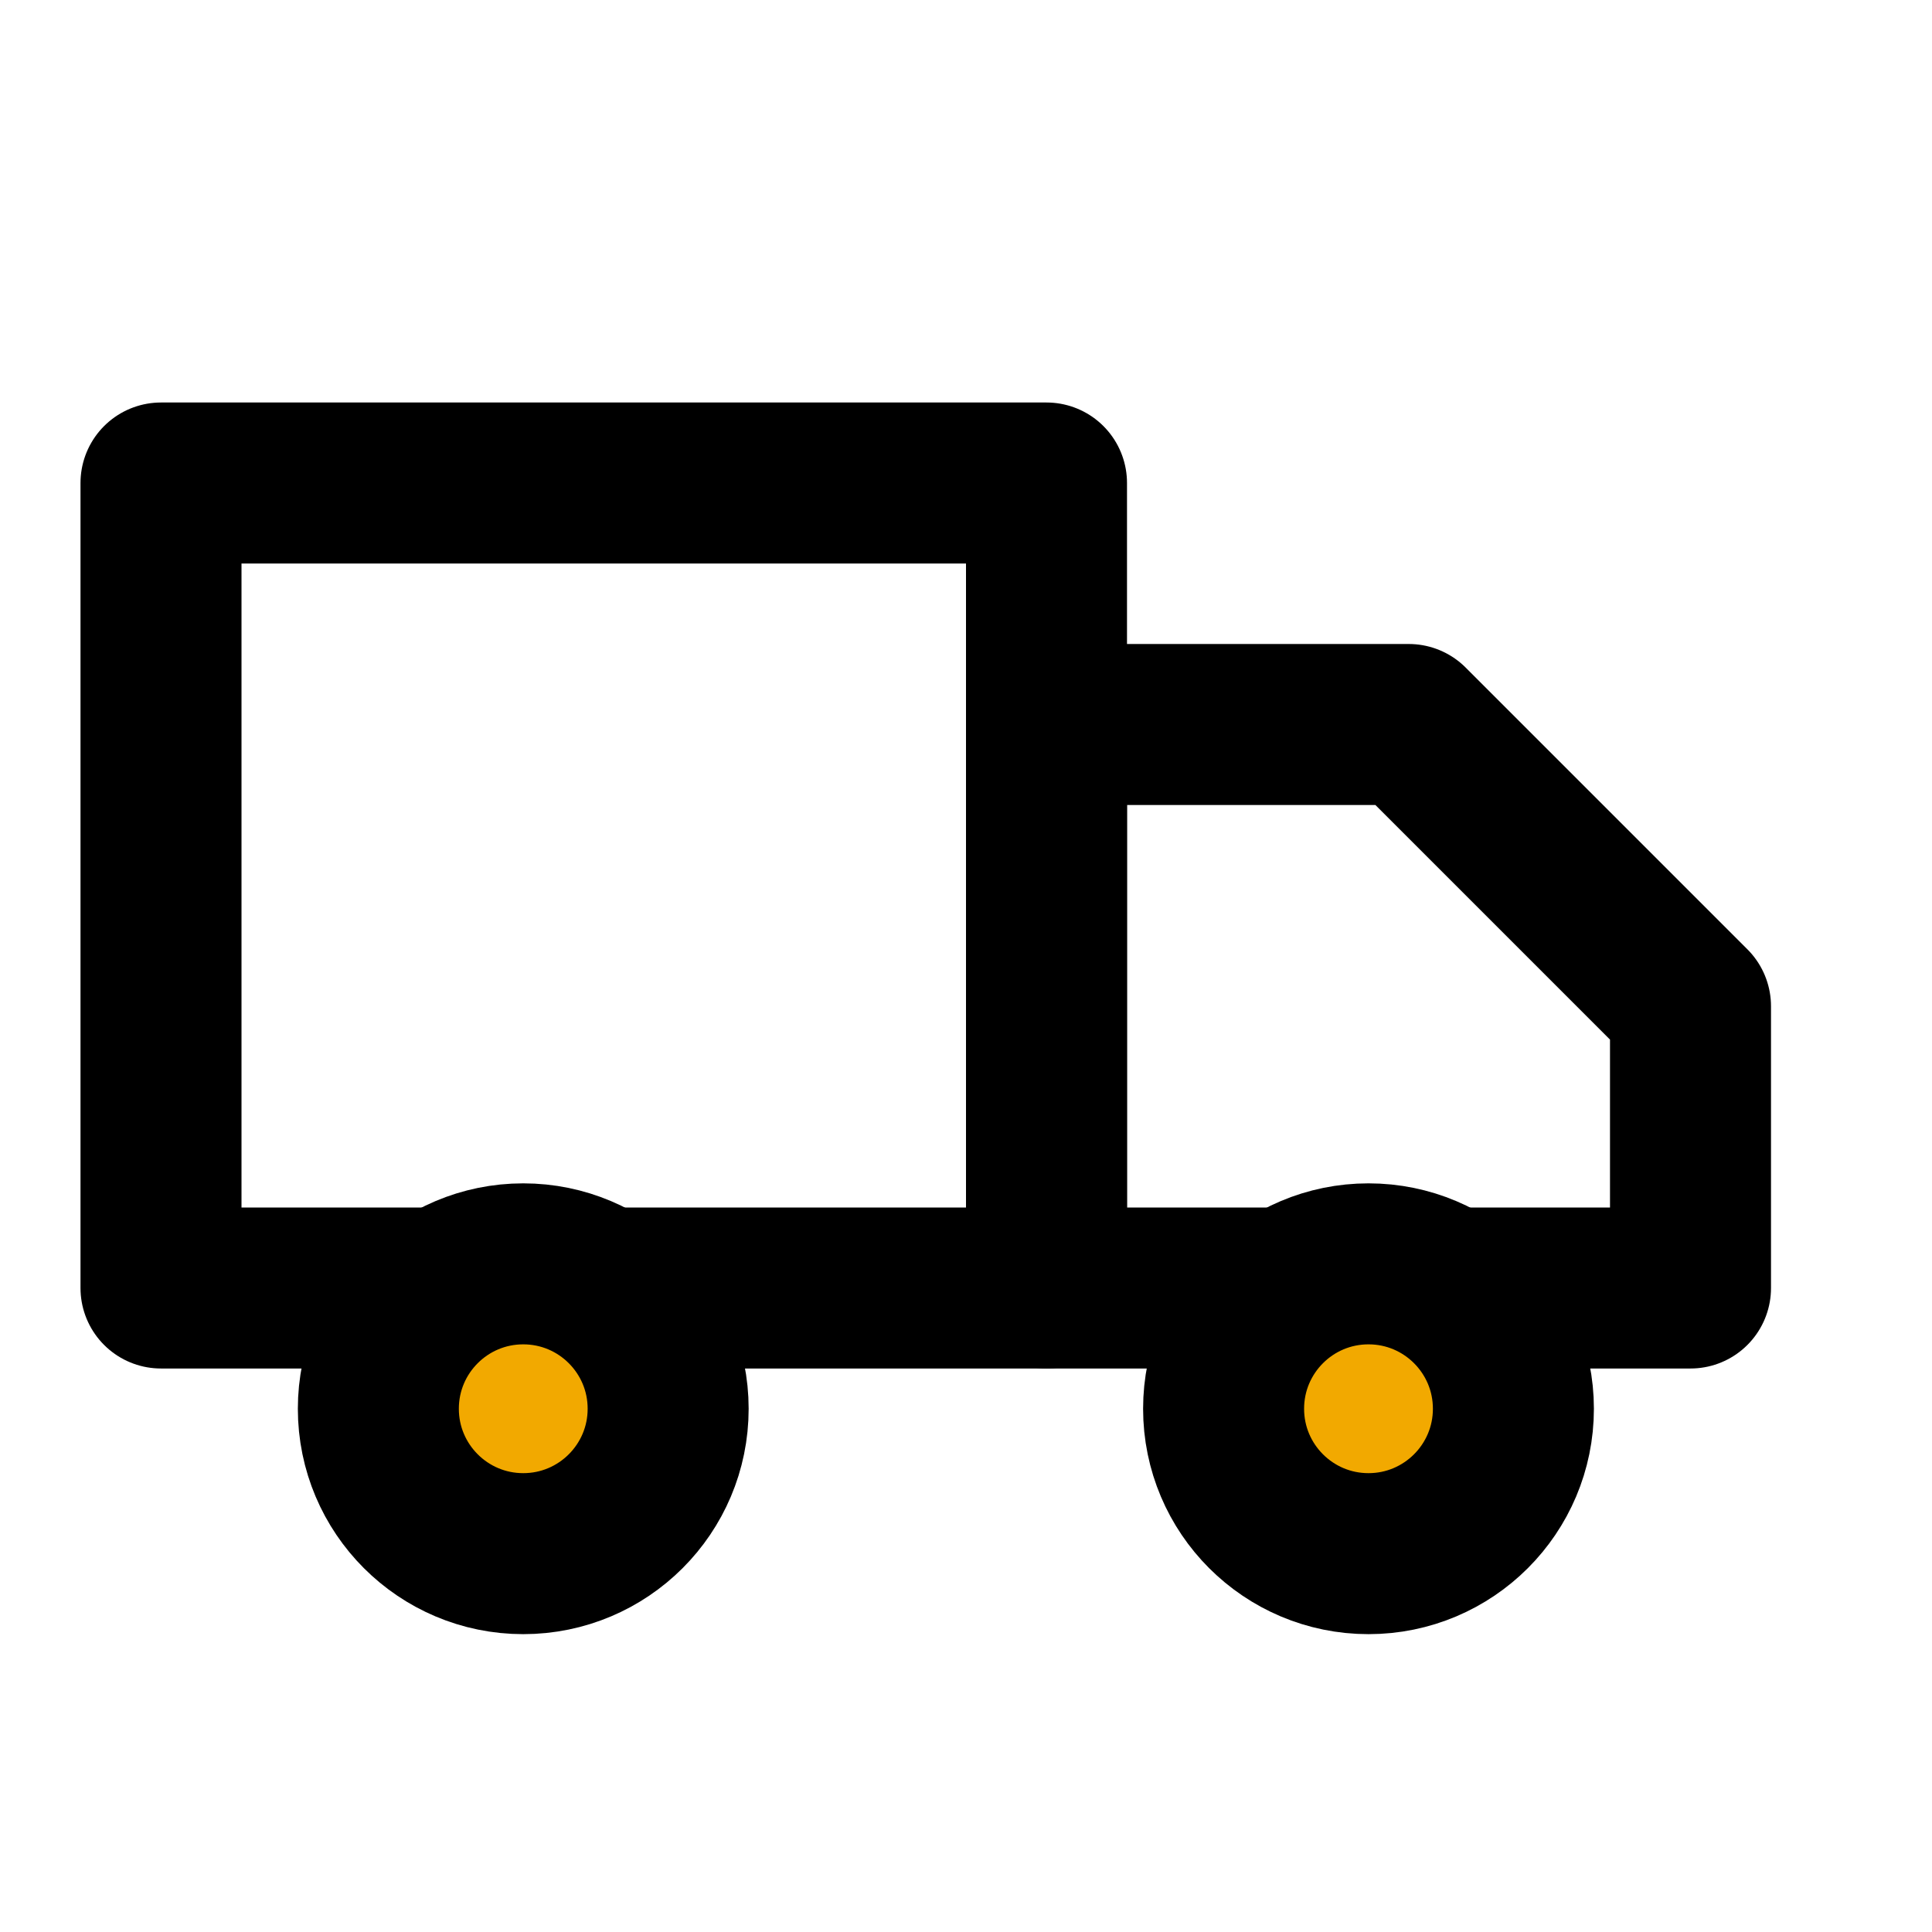
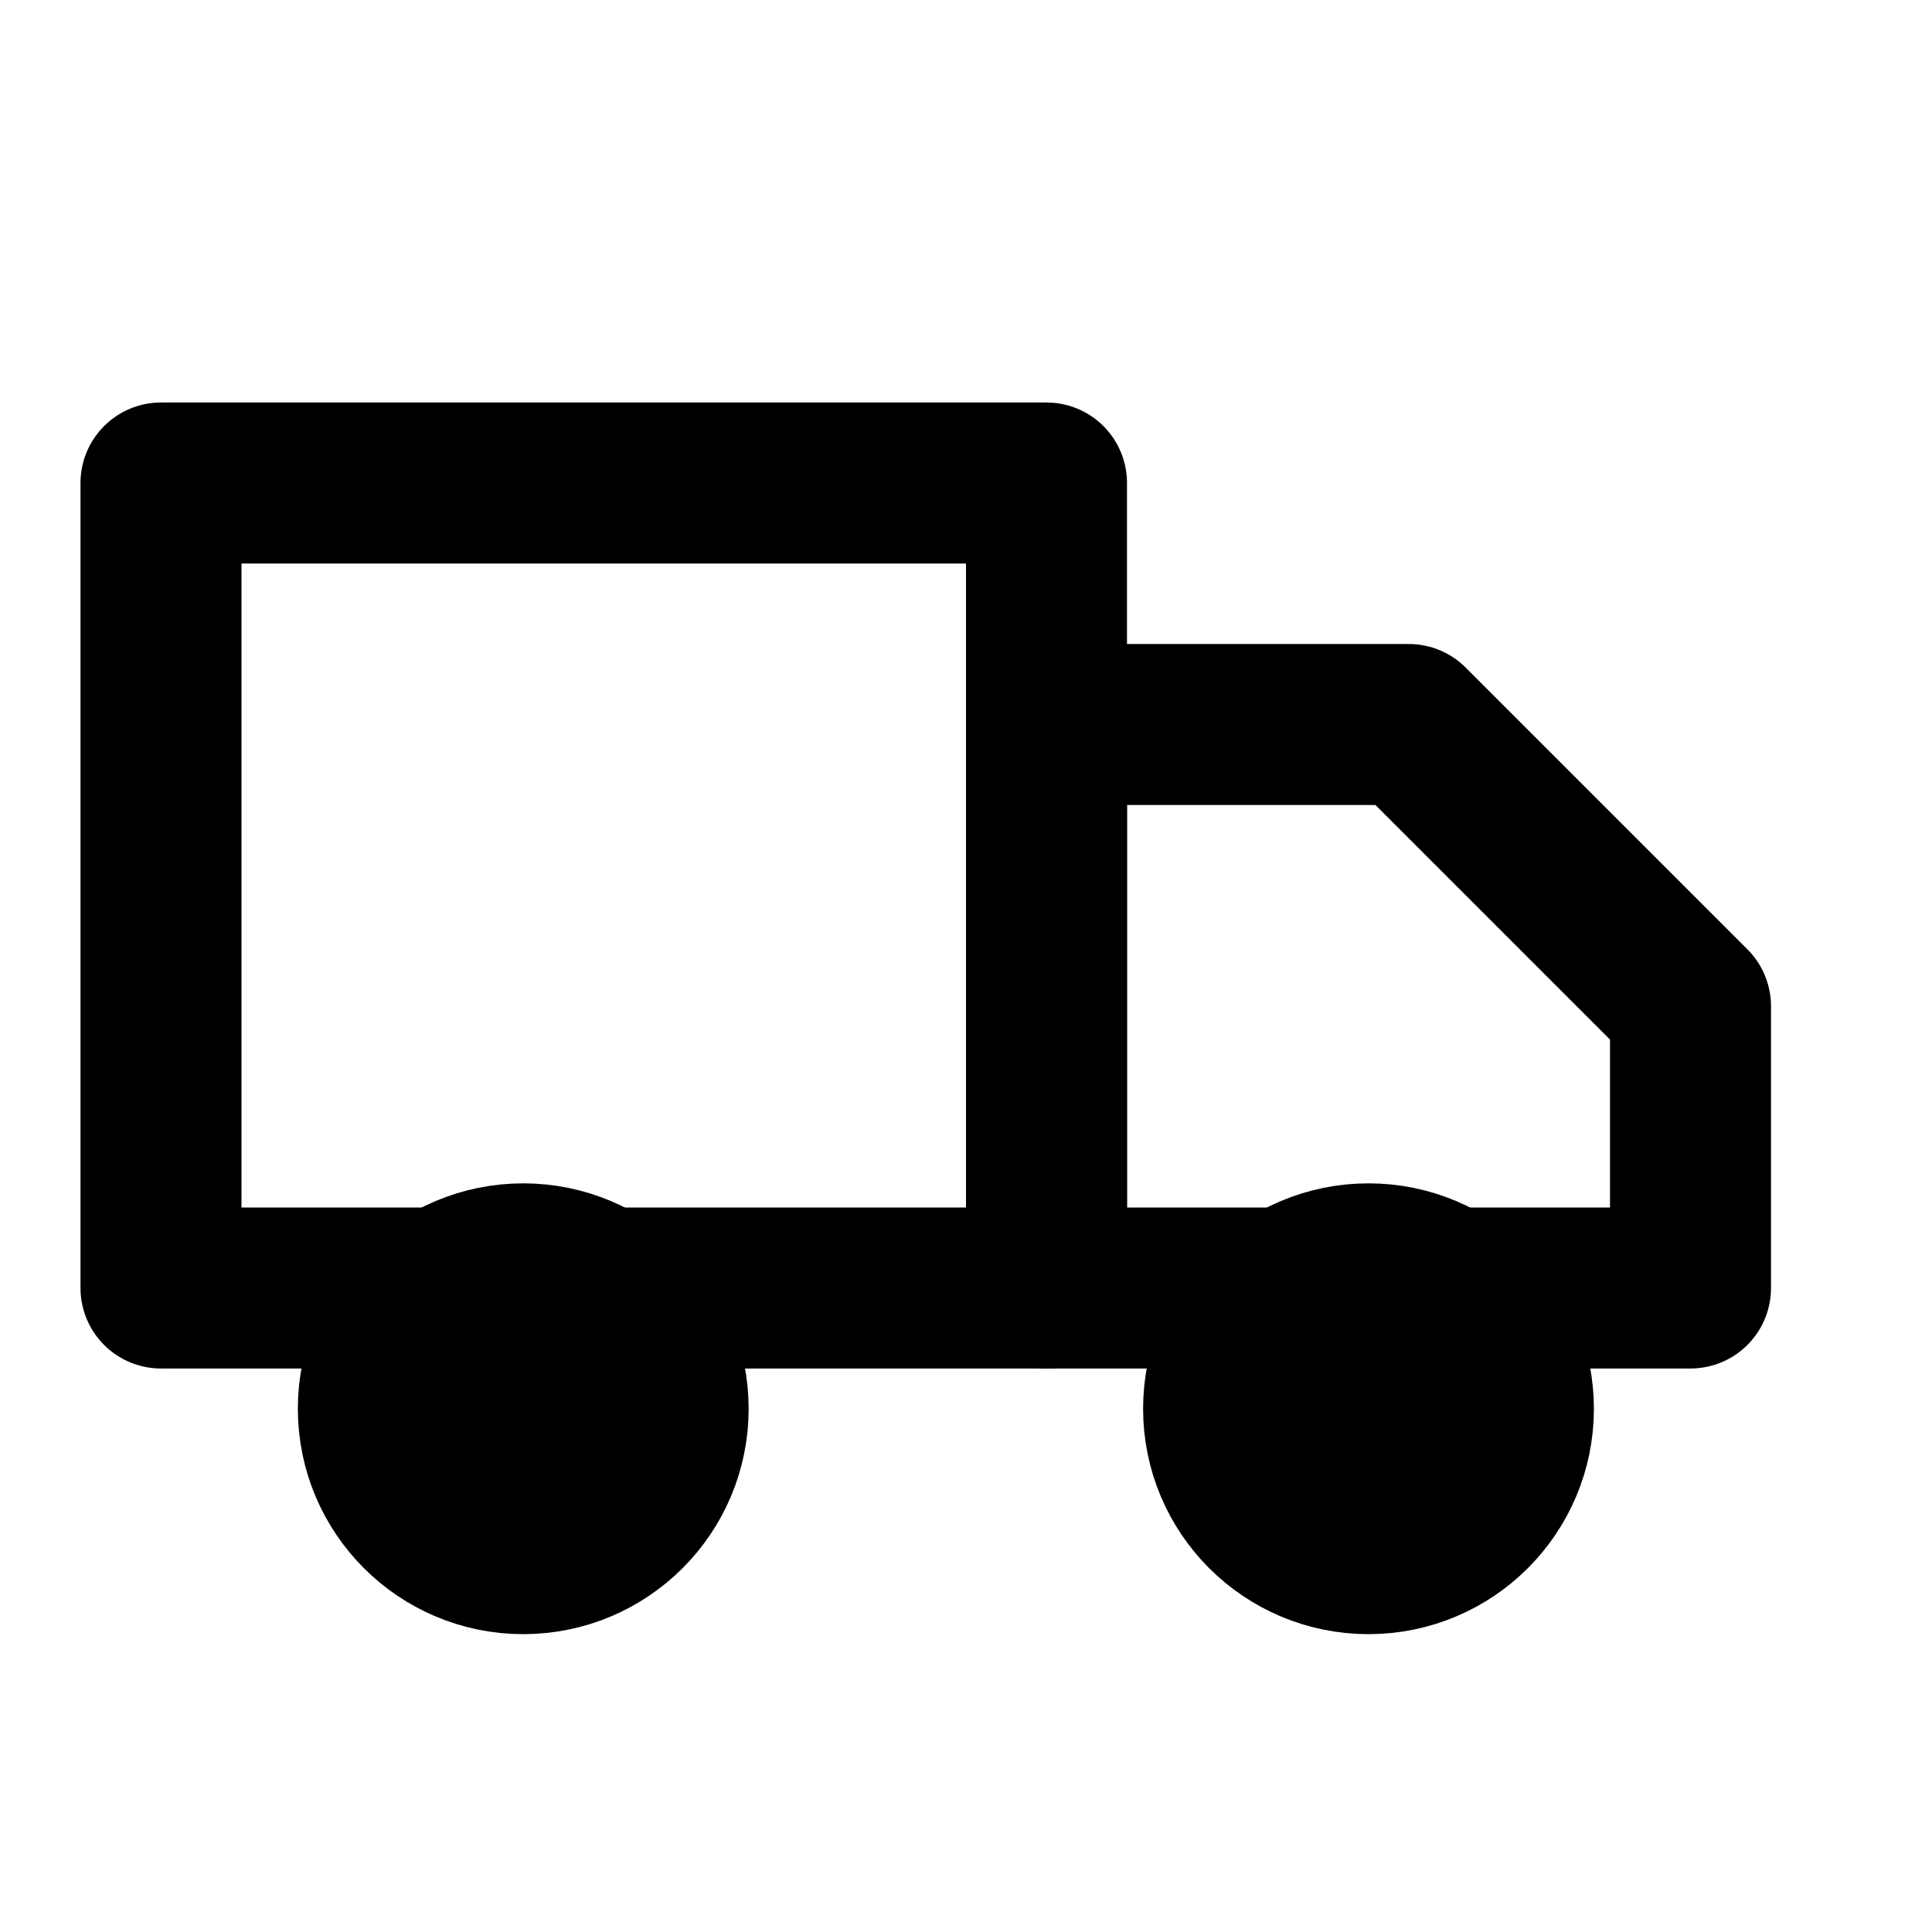
<svg viewBox="0 0 24 24" width="24" height="24" fill="none" stroke="currentColor" stroke-width="2" stroke-linecap="round" stroke-linejoin="round">
  <path d="M2 6h11v10H2z" />
  <path d="M13 9h4.5L21 12.5V16h-8z" />
-   <circle cx="6.5" cy="17.5" r="1.8" fill="#f2a900" />
-   <circle cx="17" cy="17.5" r="1.8" fill="#f2a900" />
+   <circle cx="6.5" cy="17.5" r="1.8" fill="#000" />
+   <circle cx="17" cy="17.5" r="1.8" fill="#000" />
</svg>
